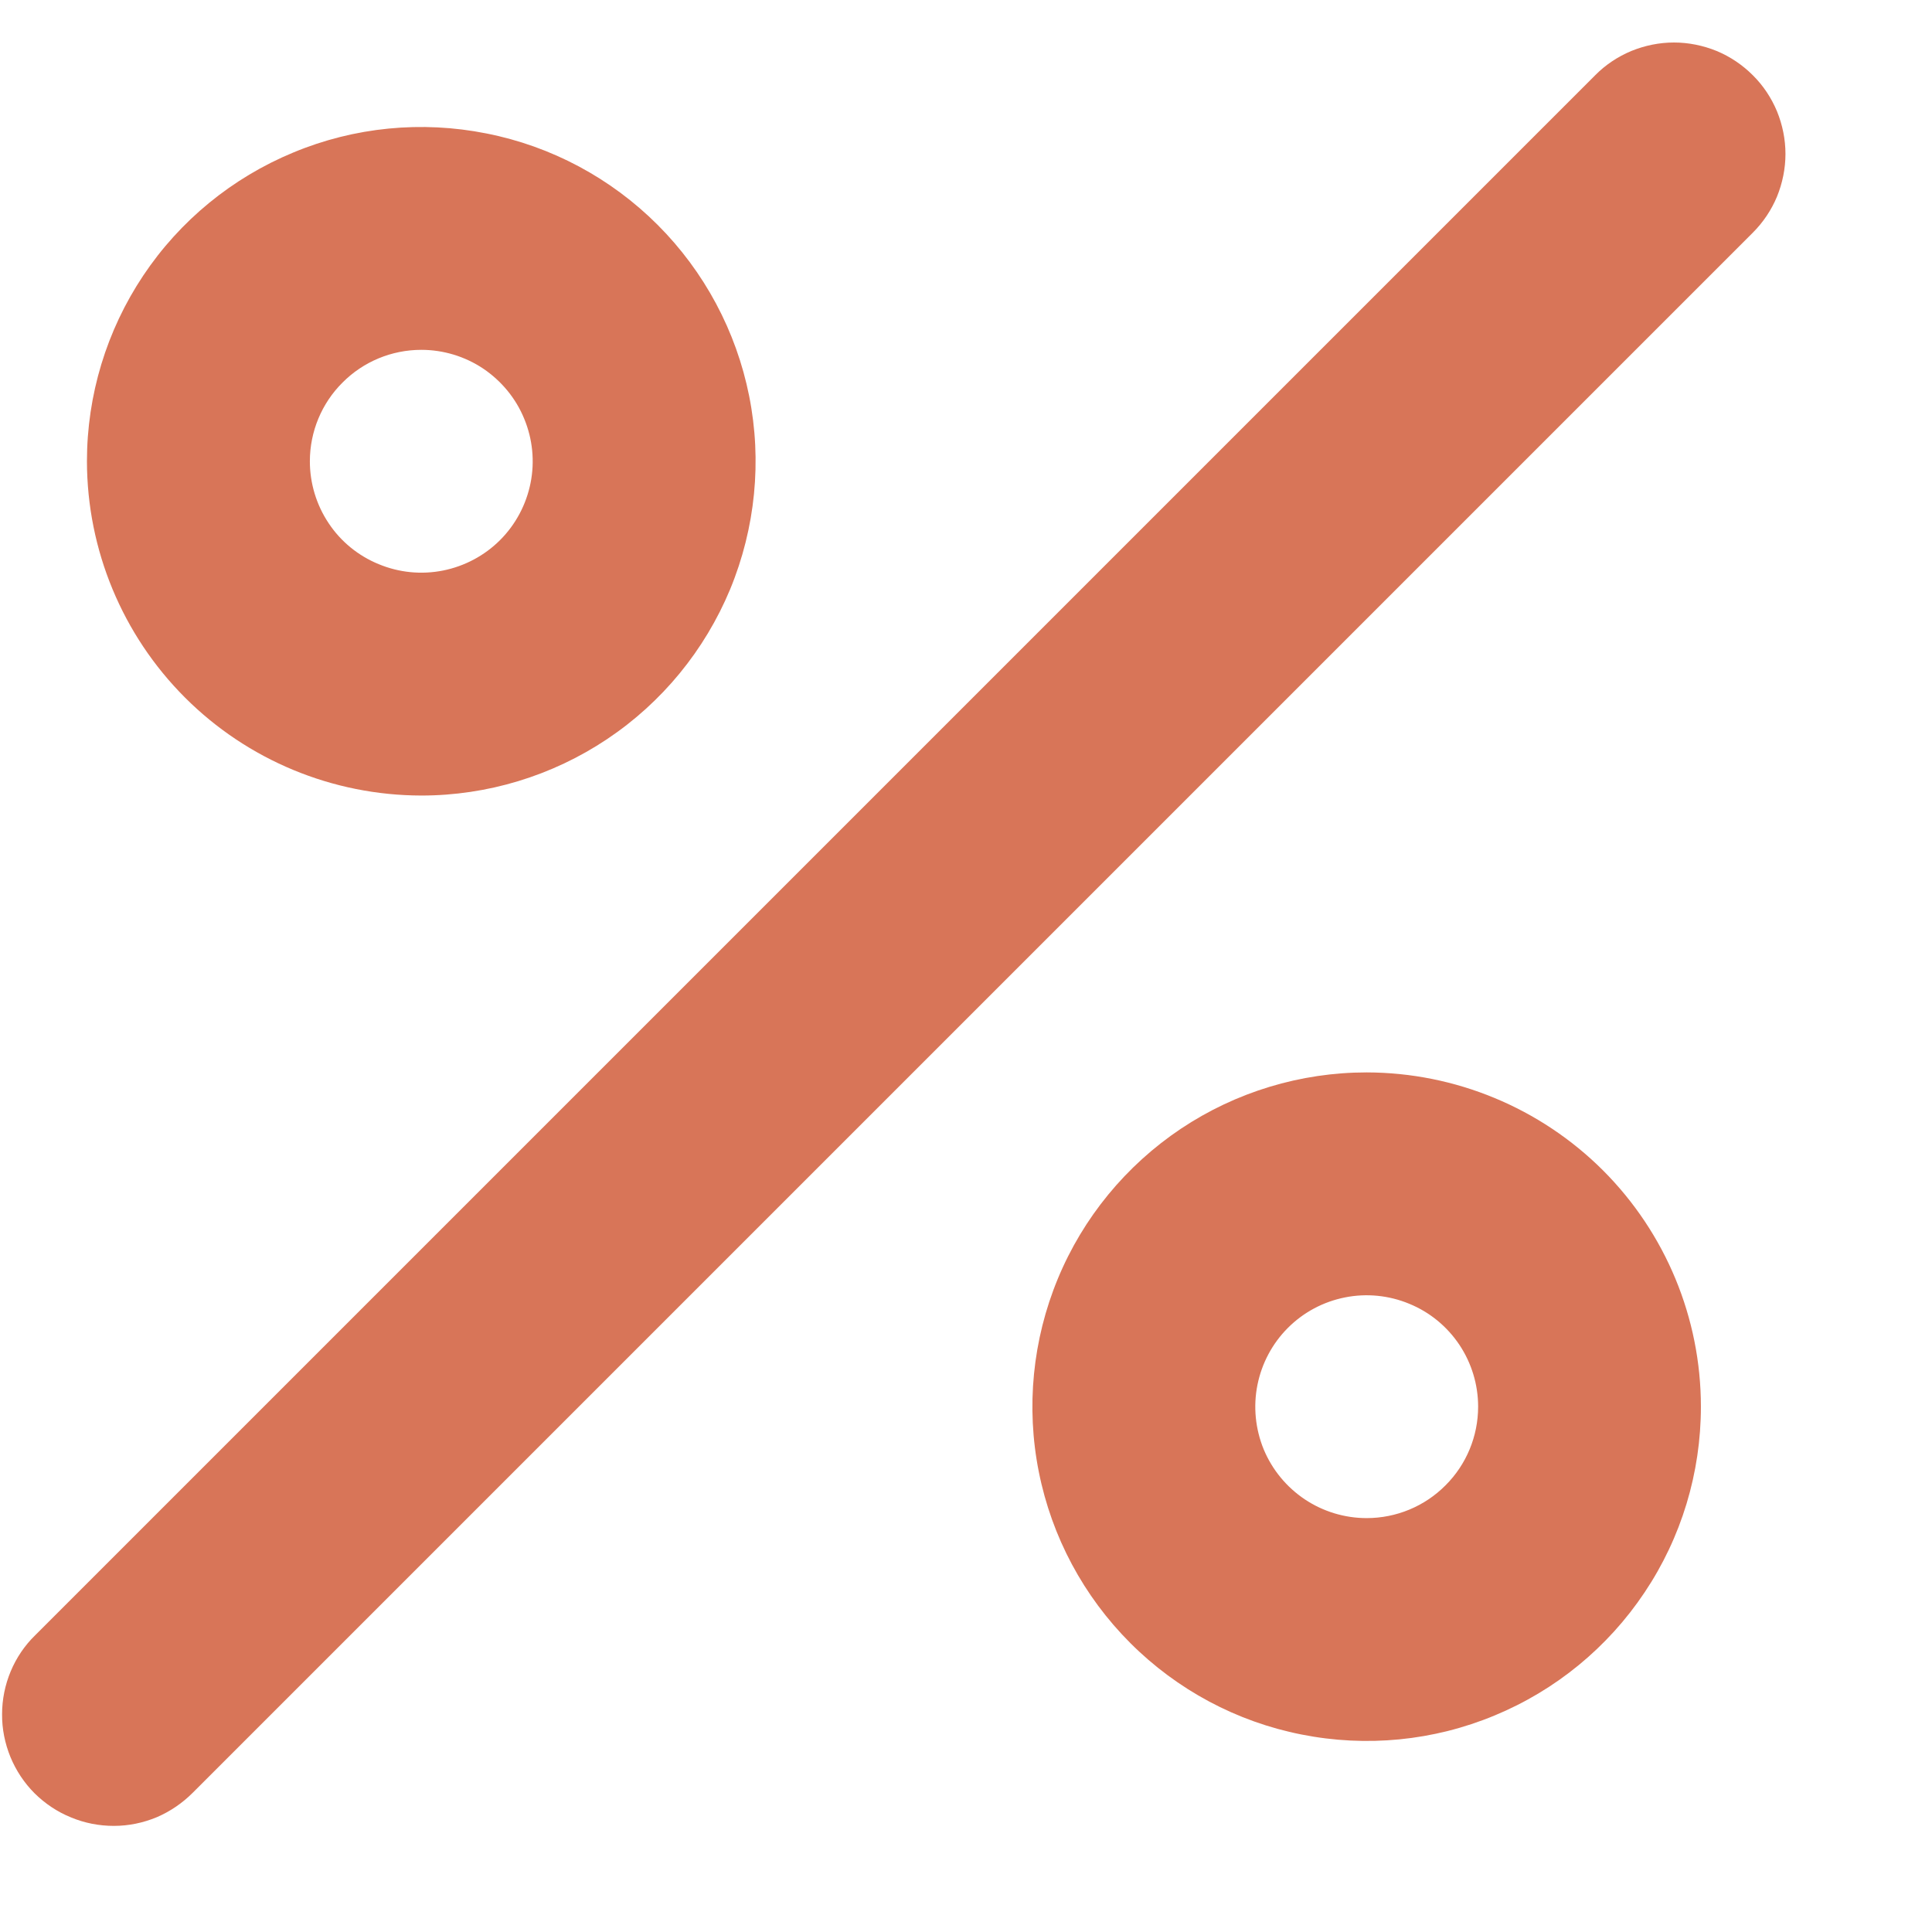
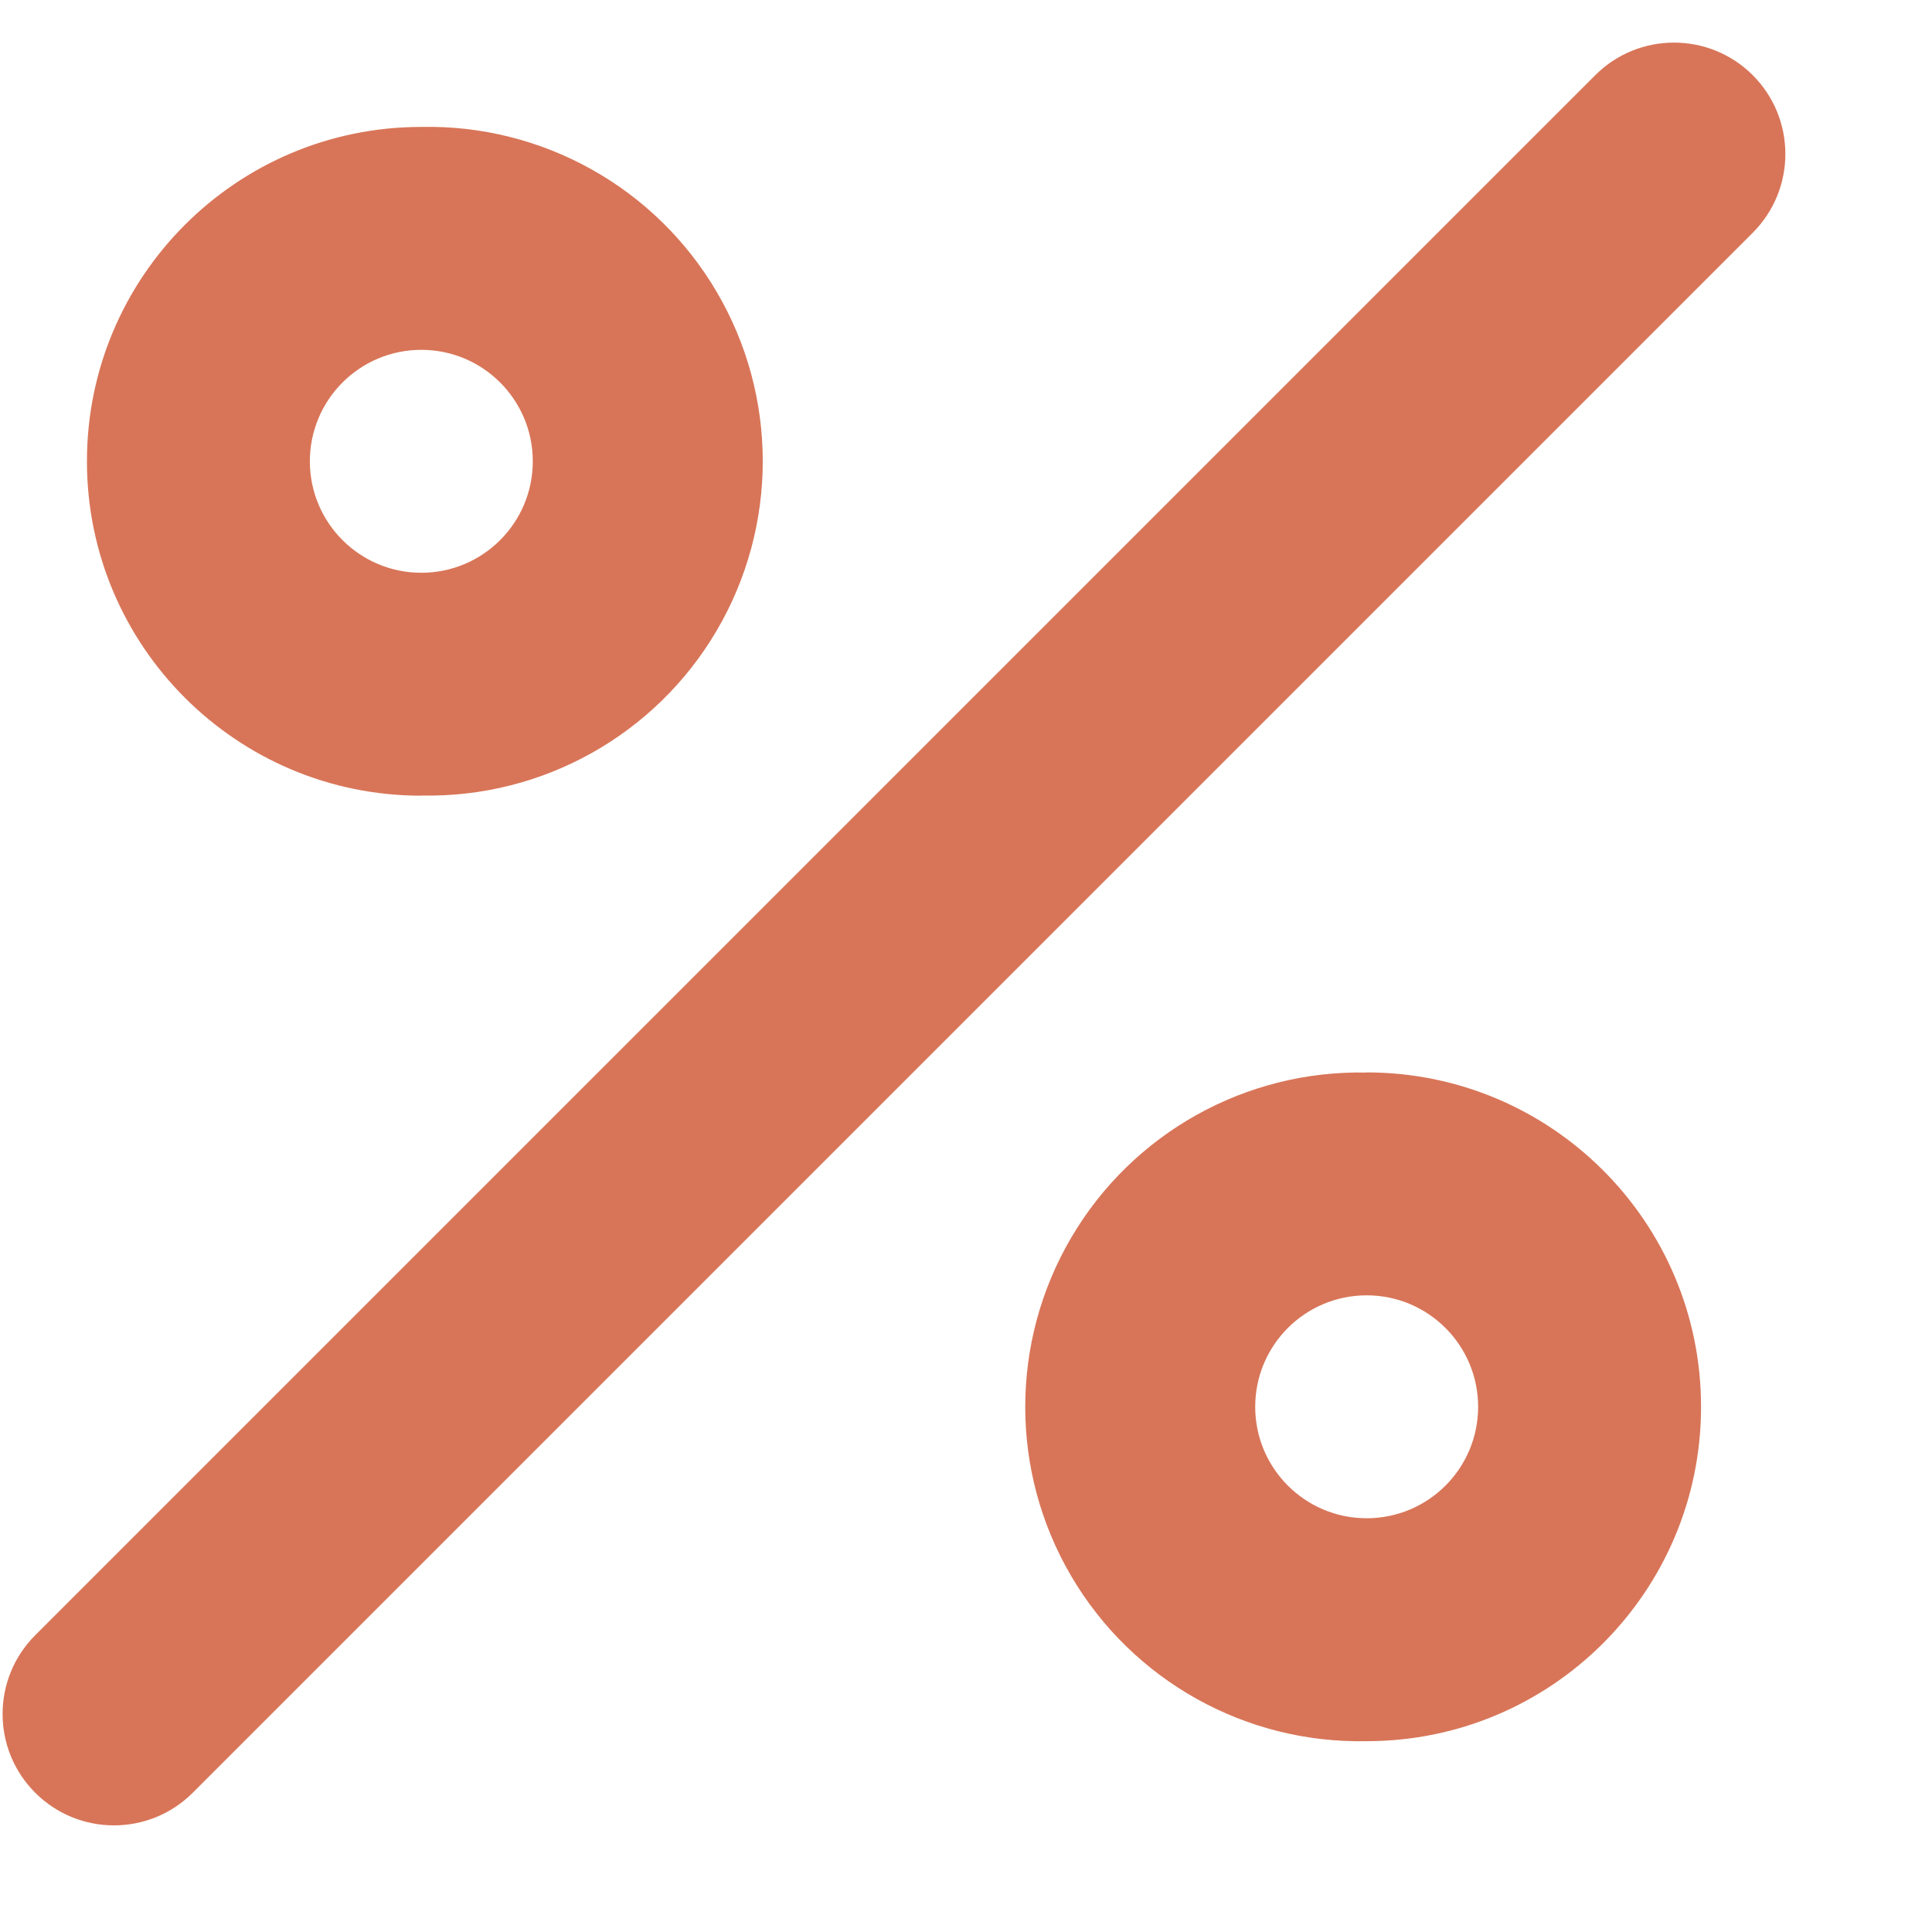
- <svg xmlns="http://www.w3.org/2000/svg" width="13" height="13" viewBox="0 0 13 13" fill="none">
-   <path d="M2.835 5.353C3.279 5.353 3.714 5.221 4.084 4.974C4.454 4.727 4.742 4.376 4.913 3.965C5.083 3.553 5.128 3.101 5.041 2.665C4.954 2.229 4.74 1.828 4.425 1.513C4.111 1.199 3.71 0.984 3.273 0.898C2.837 0.811 2.385 0.855 1.974 1.026C1.563 1.196 1.211 1.484 0.964 1.854C0.717 2.224 0.585 2.659 0.585 3.104C0.586 3.7 0.823 4.272 1.245 4.694C1.666 5.115 2.238 5.352 2.835 5.353ZM2.835 2.354C2.983 2.354 3.128 2.398 3.251 2.48C3.374 2.563 3.471 2.68 3.527 2.817C3.584 2.954 3.599 3.105 3.57 3.25C3.541 3.395 3.47 3.529 3.365 3.634C3.26 3.739 3.126 3.81 2.981 3.839C2.835 3.868 2.685 3.853 2.548 3.796C2.411 3.74 2.293 3.644 2.211 3.52C2.129 3.397 2.085 3.252 2.085 3.104C2.085 2.905 2.164 2.714 2.305 2.574C2.445 2.433 2.636 2.354 2.835 2.354ZM9.196 7.216C8.751 7.216 8.316 7.348 7.946 7.595C7.577 7.842 7.288 8.193 7.118 8.604C6.948 9.015 6.903 9.468 6.99 9.904C7.077 10.341 7.291 10.741 7.606 11.056C7.92 11.37 8.321 11.585 8.757 11.671C9.194 11.758 9.646 11.714 10.057 11.543C10.468 11.373 10.819 11.085 11.066 10.715C11.314 10.345 11.445 9.91 11.445 9.465C11.445 8.869 11.208 8.297 10.786 7.875C10.364 7.454 9.792 7.217 9.196 7.216ZM9.196 10.215C9.048 10.215 8.903 10.171 8.78 10.089C8.656 10.006 8.56 9.889 8.503 9.752C8.447 9.615 8.432 9.464 8.461 9.319C8.49 9.174 8.561 9.04 8.666 8.935C8.771 8.83 8.904 8.759 9.05 8.73C9.195 8.701 9.346 8.716 9.483 8.773C9.62 8.829 9.737 8.925 9.82 9.049C9.902 9.172 9.946 9.317 9.946 9.465C9.946 9.664 9.867 9.855 9.726 9.995C9.586 10.136 9.395 10.215 9.196 10.215ZM11.794 0.506C11.724 0.436 11.642 0.381 11.551 0.343C11.46 0.306 11.362 0.286 11.264 0.286C11.165 0.286 11.068 0.306 10.977 0.343C10.886 0.381 10.803 0.436 10.734 0.506L0.237 11.003C0.166 11.072 0.11 11.155 0.072 11.246C0.034 11.337 0.014 11.435 0.014 11.534C0.013 11.633 0.033 11.731 0.07 11.822C0.108 11.914 0.163 11.997 0.233 12.067C0.303 12.136 0.386 12.192 0.478 12.229C0.569 12.267 0.667 12.286 0.766 12.286C0.865 12.286 0.962 12.266 1.054 12.228C1.145 12.189 1.227 12.133 1.297 12.063L11.794 1.566C11.864 1.496 11.919 1.414 11.957 1.323C11.994 1.232 12.014 1.134 12.014 1.036C12.014 0.937 11.994 0.84 11.957 0.749C11.919 0.658 11.864 0.575 11.794 0.506Z" fill="#D87558" />
+ <svg xmlns="http://www.w3.org/2000/svg" width="13" height="13" fill="none">
+   <path fill="#D87558" d="M2.835 5.353a2.25 2.25 0 1 0 0-4.499 2.25 2.25 0 0 0 0 4.5m0-3a.75.75 0 1 1 0 1.5.75.75 0 0 1 0-1.5m6.361 4.863a2.25 2.25 0 1 0 0 4.499 2.25 2.25 0 0 0 0-4.5m0 3a.75.75 0 1 1 0-1.5.75.75 0 0 1 0 1.5m2.598-9.71a.75.75 0 0 0-1.06 0L.237 11.003a.749.749 0 1 0 1.06 1.06L11.794 1.566a.75.75 0 0 0 0-1.06" />
</svg>
